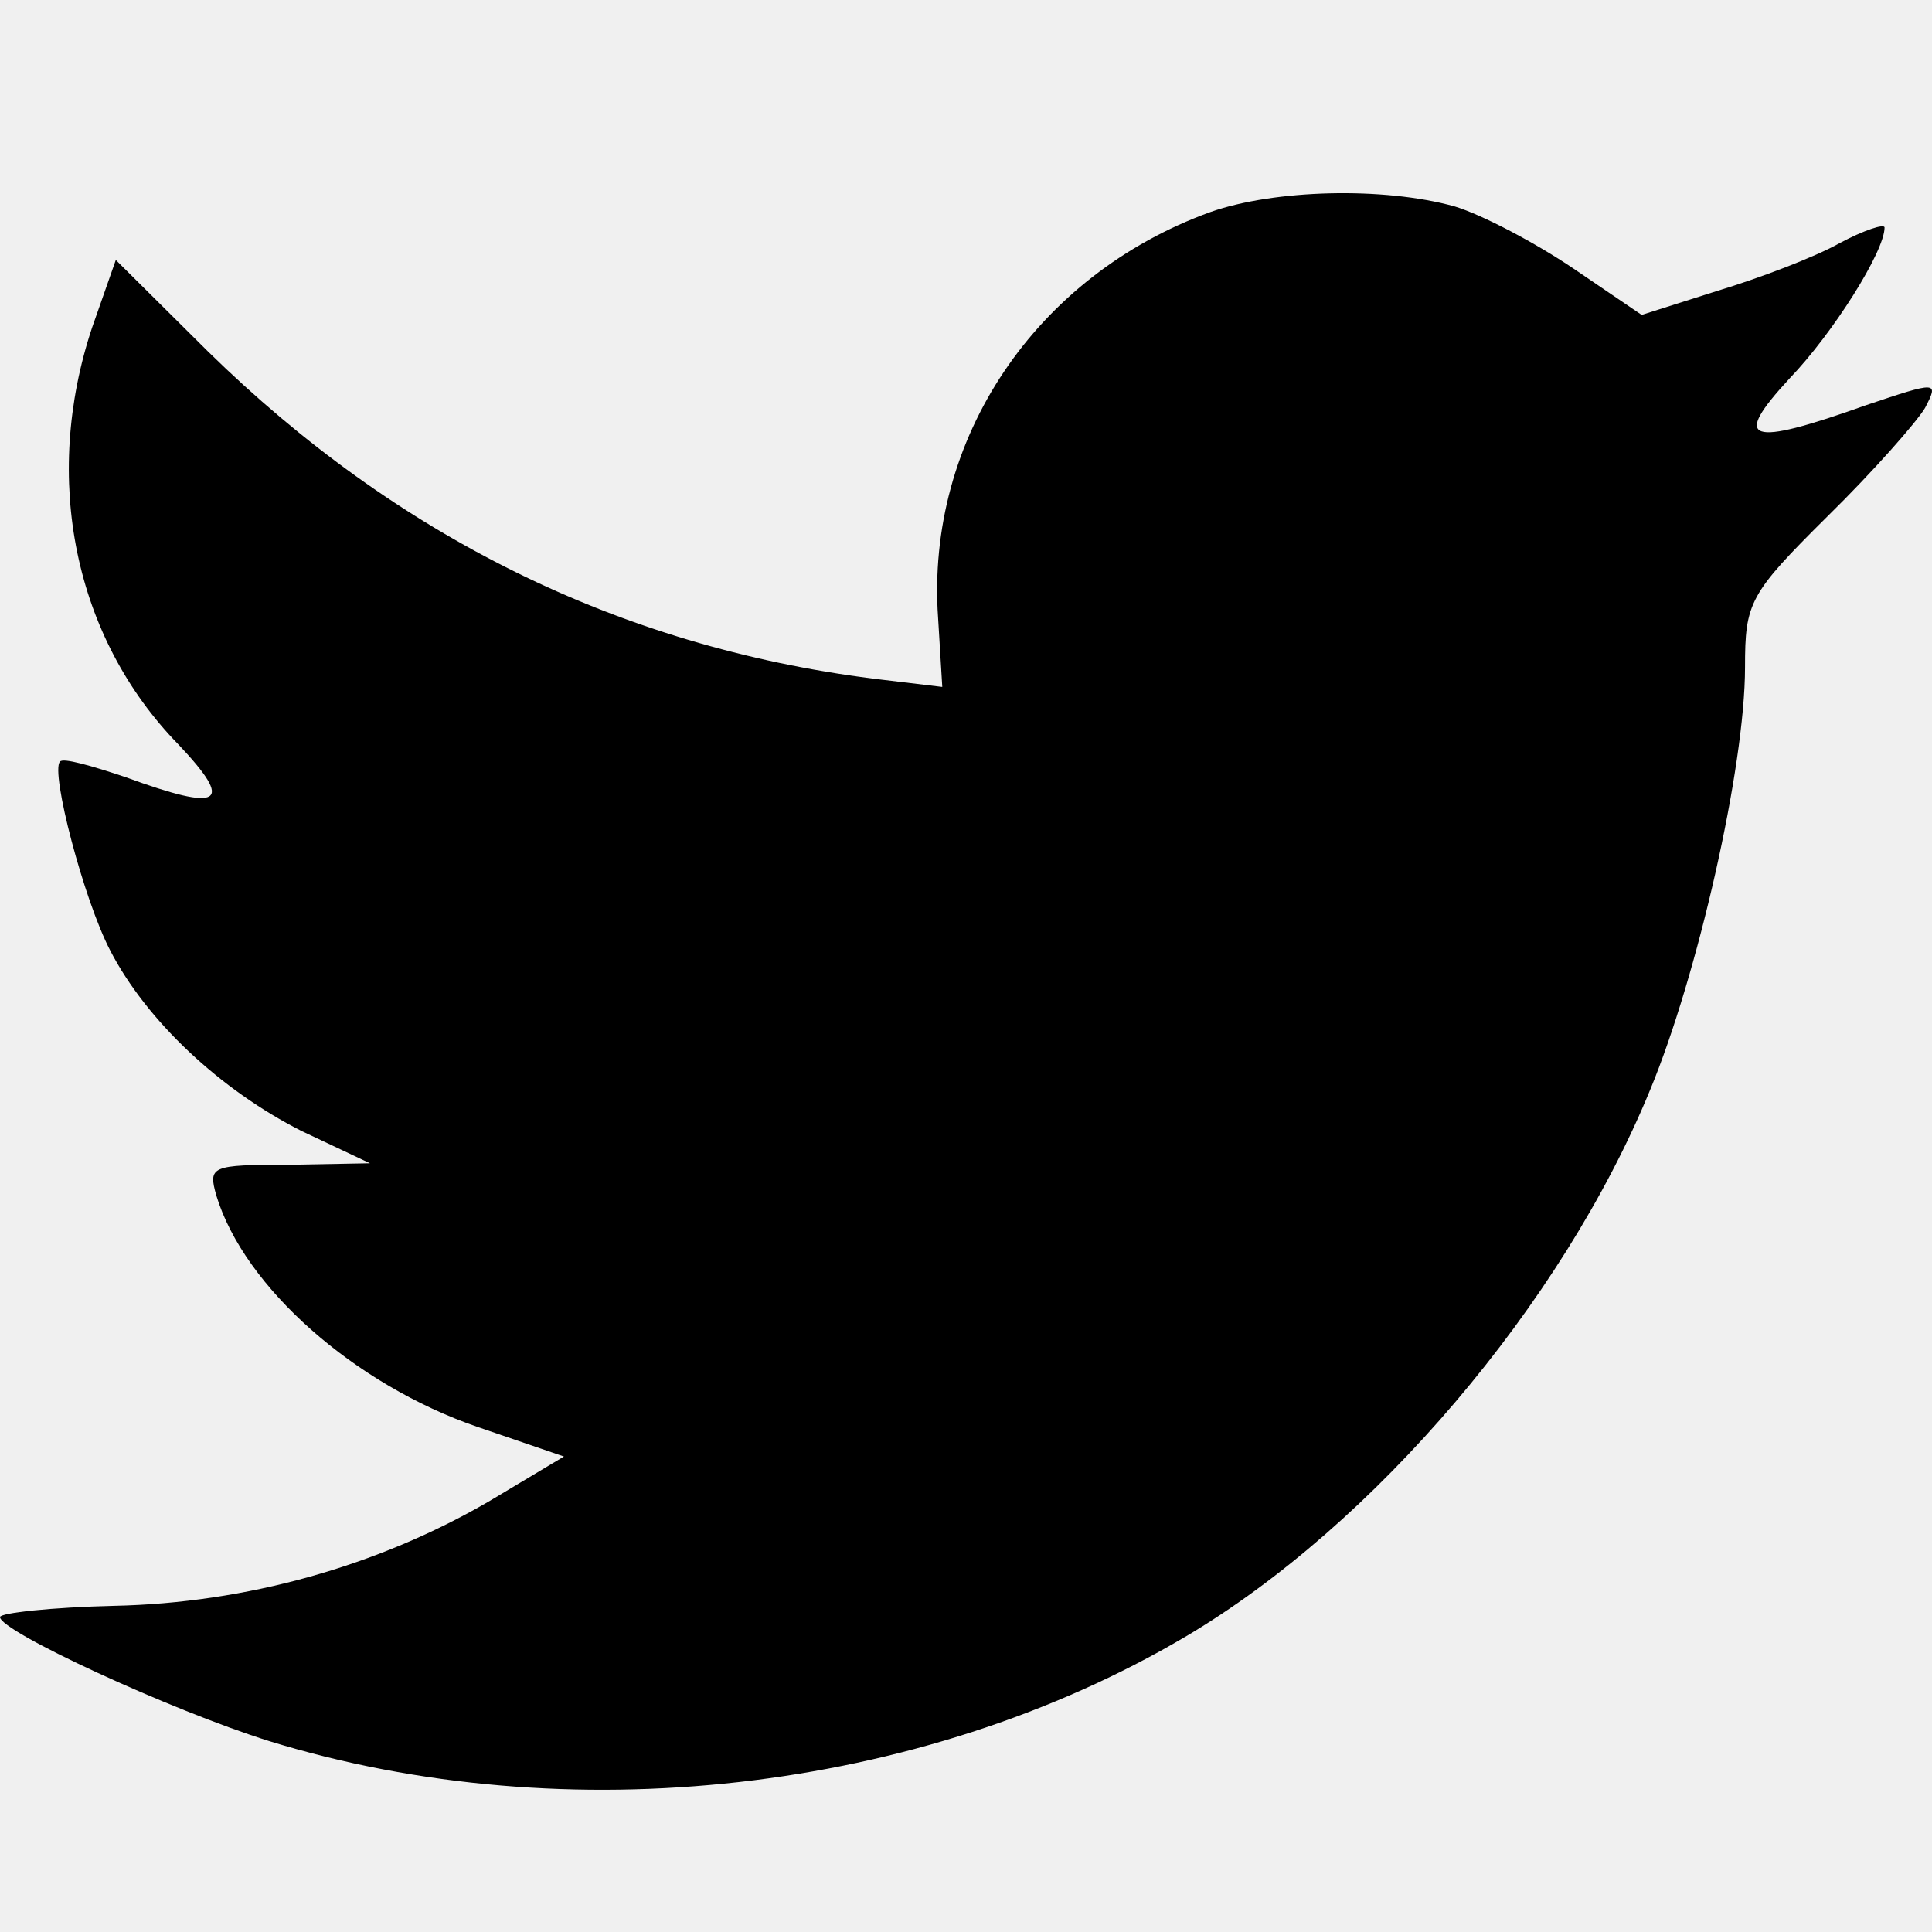
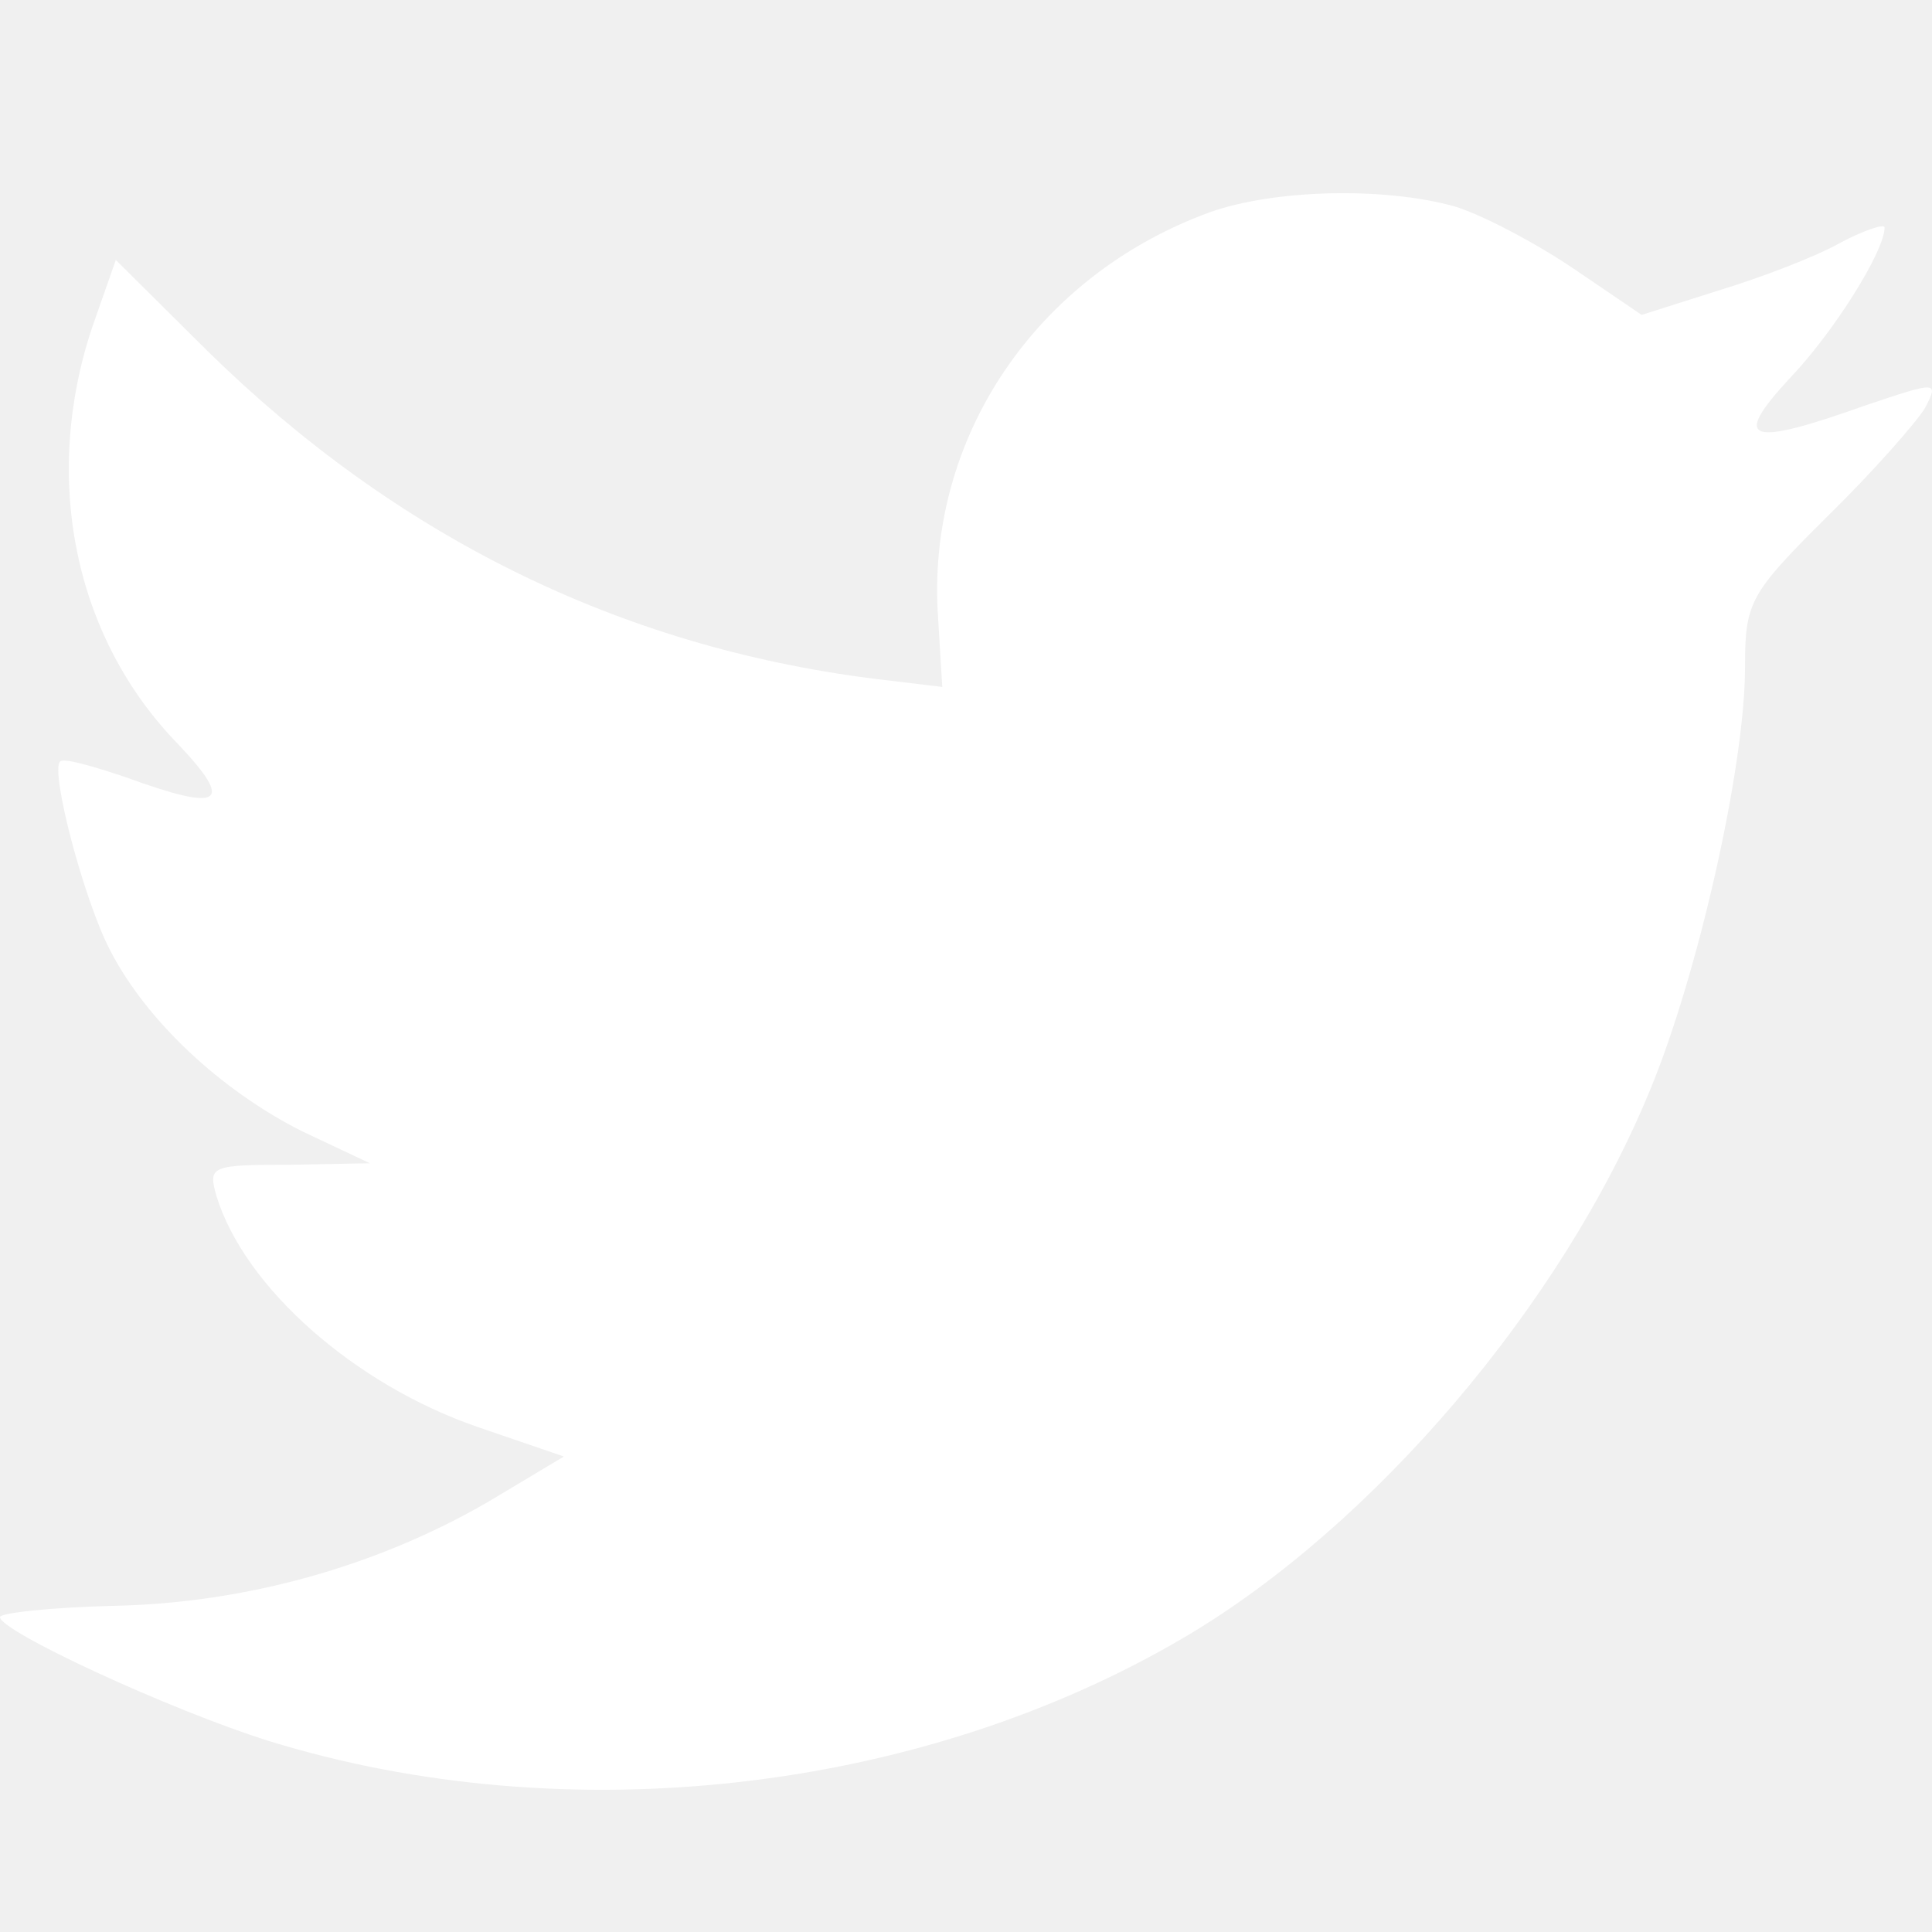
<svg xmlns="http://www.w3.org/2000/svg" width="18" height="18" viewBox="0 0 18 18" fill="none">
-   <path d="M8.74 5.757L8.779 6.4L8.129 6.322C5.762 6.02 3.694 4.995 1.938 3.275L1.079 2.422L0.858 3.052C0.39 4.457 0.689 5.941 1.665 6.939C2.185 7.49 2.068 7.569 1.171 7.241C0.858 7.136 0.585 7.057 0.559 7.096C0.468 7.188 0.78 8.383 1.027 8.856C1.366 9.512 2.055 10.156 2.809 10.537L3.447 10.838L2.692 10.852C1.964 10.852 1.938 10.865 2.016 11.14C2.276 11.994 3.304 12.9 4.448 13.294L5.254 13.57L4.552 13.99C3.512 14.594 2.289 14.935 1.066 14.961C0.481 14.975 0 15.027 0 15.066C0 15.198 1.587 15.933 2.51 16.222C5.28 17.075 8.571 16.708 11.042 15.25C12.798 14.213 14.554 12.152 15.373 10.156C15.815 9.092 16.258 7.149 16.258 6.217C16.258 5.613 16.297 5.534 17.025 4.812C17.454 4.391 17.857 3.932 17.935 3.801C18.065 3.551 18.052 3.551 17.389 3.774C16.284 4.168 16.127 4.116 16.674 3.525C17.077 3.105 17.558 2.343 17.558 2.12C17.558 2.081 17.363 2.146 17.142 2.264C16.908 2.396 16.388 2.593 15.997 2.711L15.295 2.934L14.658 2.501C14.307 2.264 13.812 2.002 13.552 1.923C12.889 1.739 11.874 1.765 11.276 1.976C9.65 2.566 8.623 4.089 8.74 5.757Z" fill="#000000" />
+   <path d="M8.74 5.757L8.779 6.4L8.129 6.322C5.762 6.02 3.694 4.995 1.938 3.275L1.079 2.422L0.858 3.052C0.39 4.457 0.689 5.941 1.665 6.939C2.185 7.49 2.068 7.569 1.171 7.241C0.858 7.136 0.585 7.057 0.559 7.096C0.468 7.188 0.78 8.383 1.027 8.856C1.366 9.512 2.055 10.156 2.809 10.537L3.447 10.838L2.692 10.852C1.964 10.852 1.938 10.865 2.016 11.14C2.276 11.994 3.304 12.9 4.448 13.294L5.254 13.57L4.552 13.99C3.512 14.594 2.289 14.935 1.066 14.961C0.481 14.975 0 15.027 0 15.066C0 15.198 1.587 15.933 2.51 16.222C5.28 17.075 8.571 16.708 11.042 15.25C12.798 14.213 14.554 12.152 15.373 10.156C15.815 9.092 16.258 7.149 16.258 6.217C16.258 5.613 16.297 5.534 17.025 4.812C17.454 4.391 17.857 3.932 17.935 3.801C18.065 3.551 18.052 3.551 17.389 3.774C16.284 4.168 16.127 4.116 16.674 3.525C17.077 3.105 17.558 2.343 17.558 2.12C17.558 2.081 17.363 2.146 17.142 2.264C16.908 2.396 16.388 2.593 15.997 2.711L15.295 2.934L14.658 2.501C14.307 2.264 13.812 2.002 13.552 1.923C12.889 1.739 11.874 1.765 11.276 1.976C9.65 2.566 8.623 4.089 8.74 5.757Z" fill="#ffffff" />
</svg>
